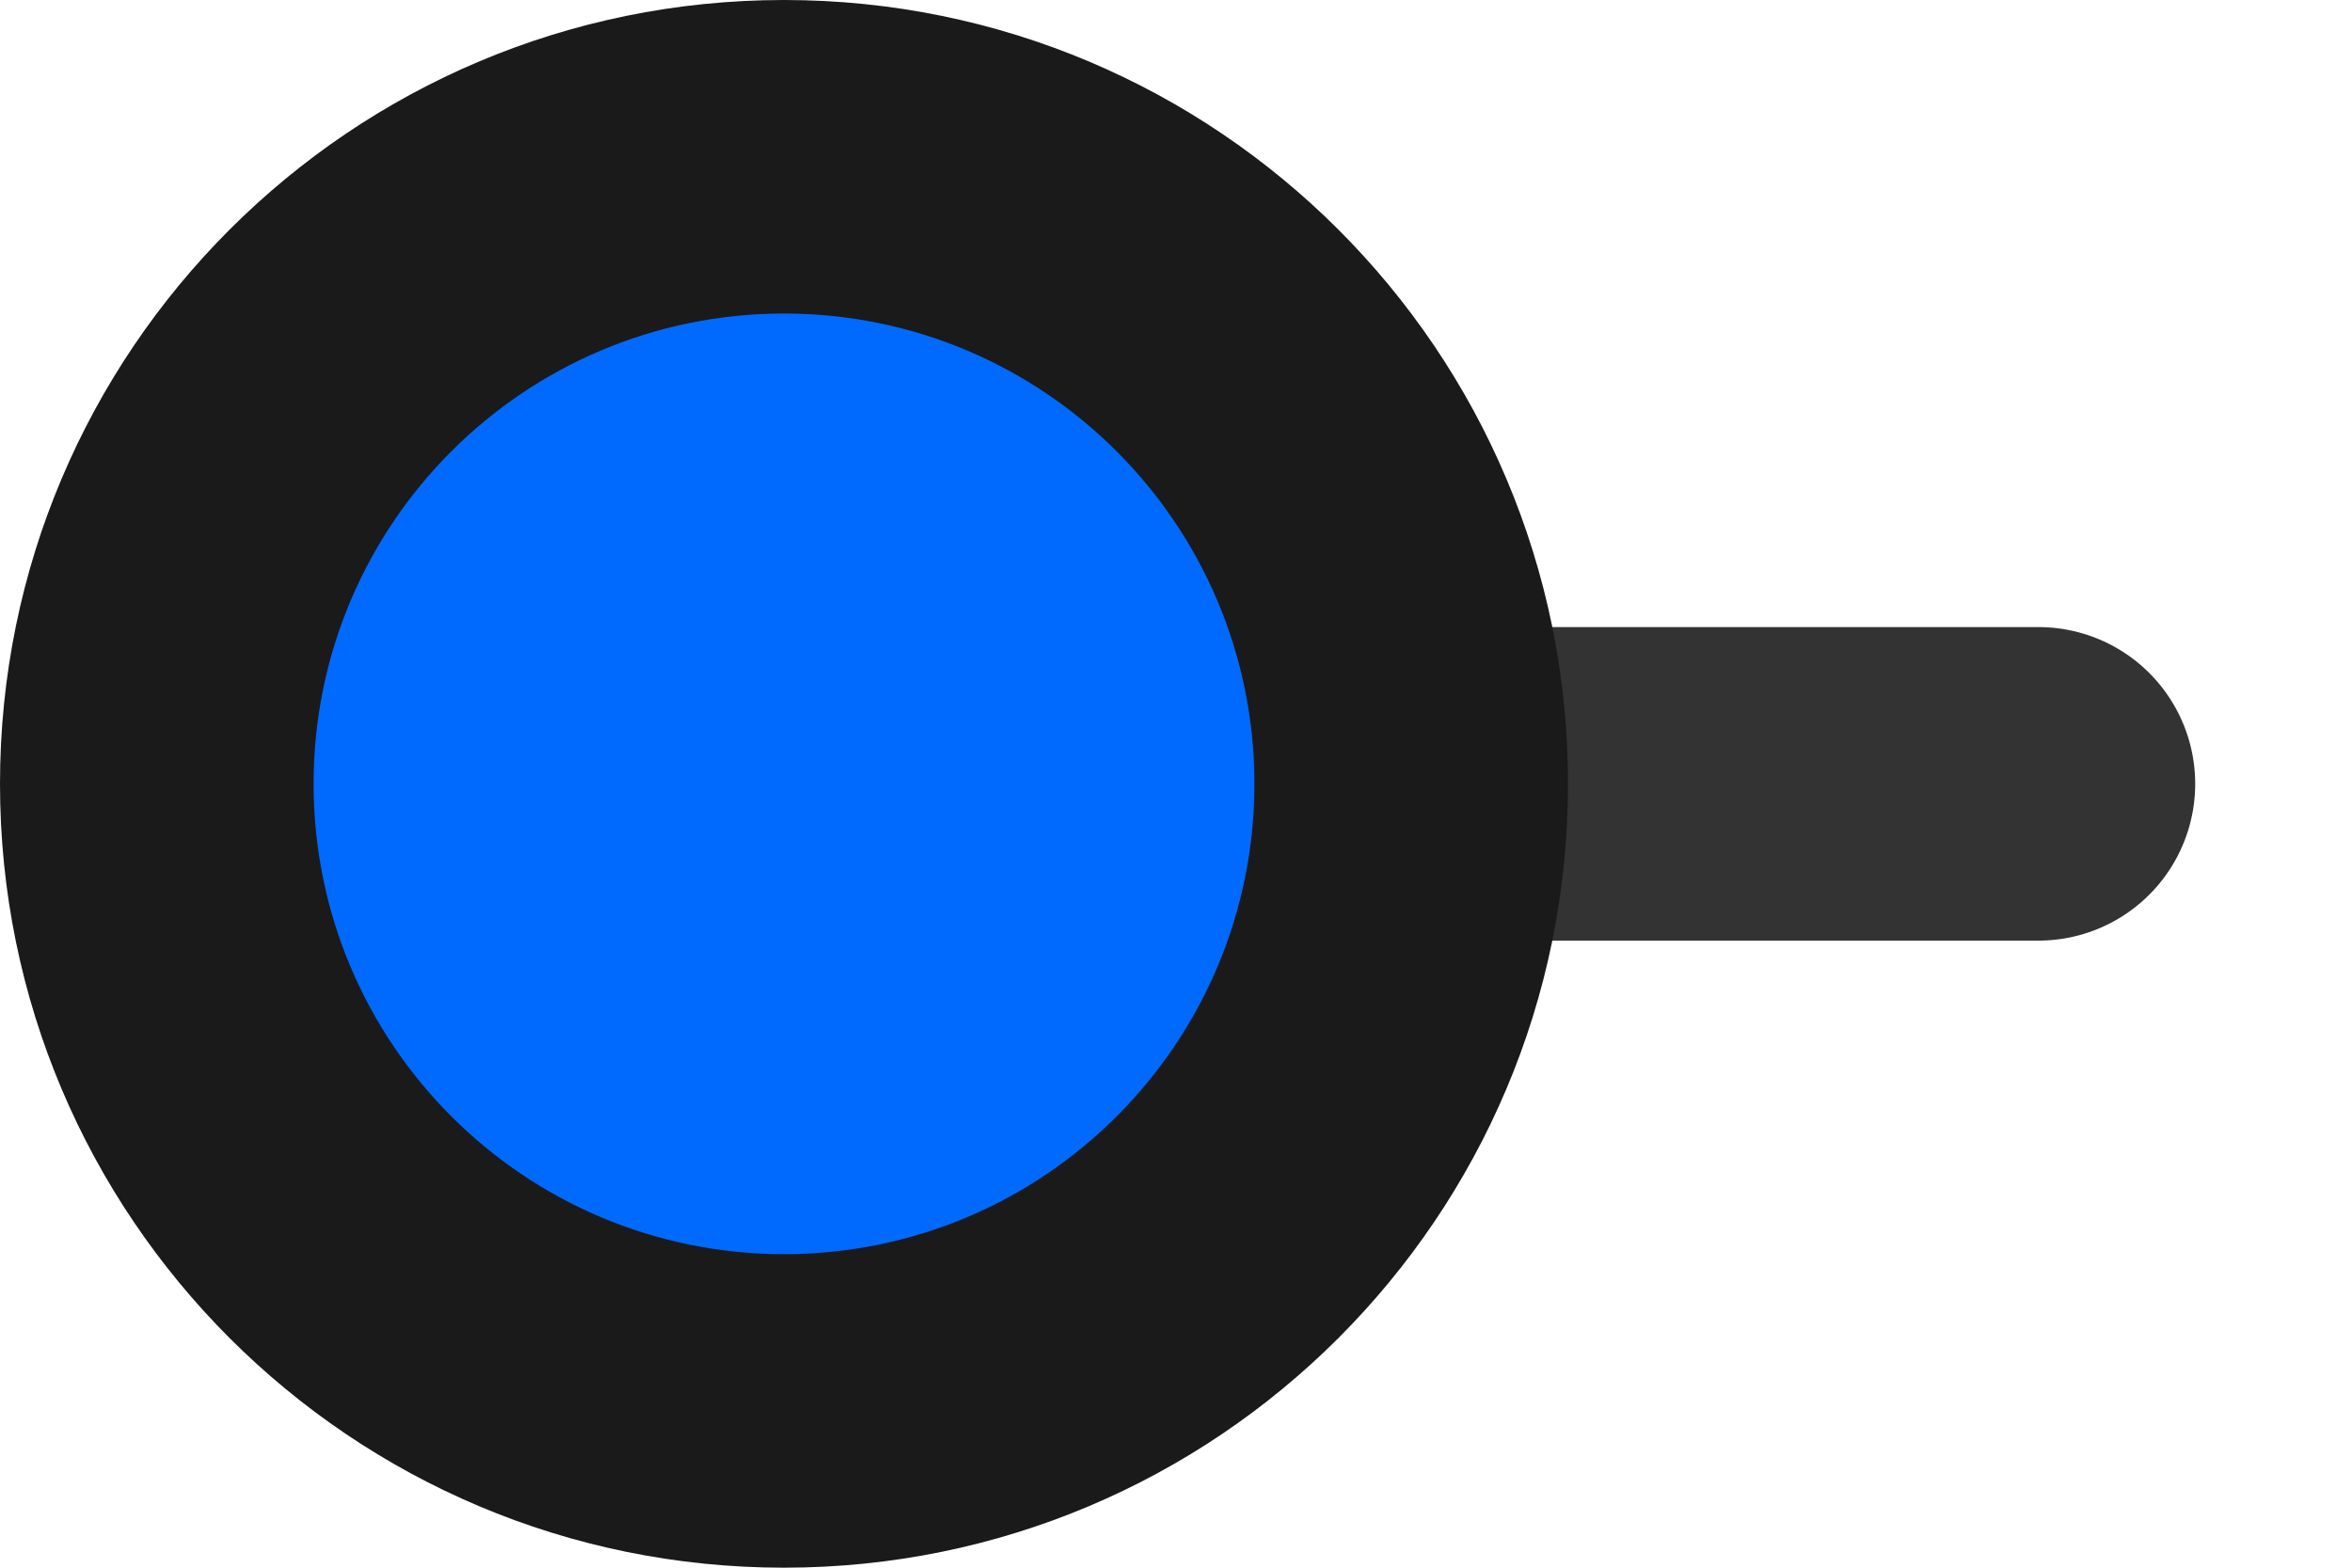
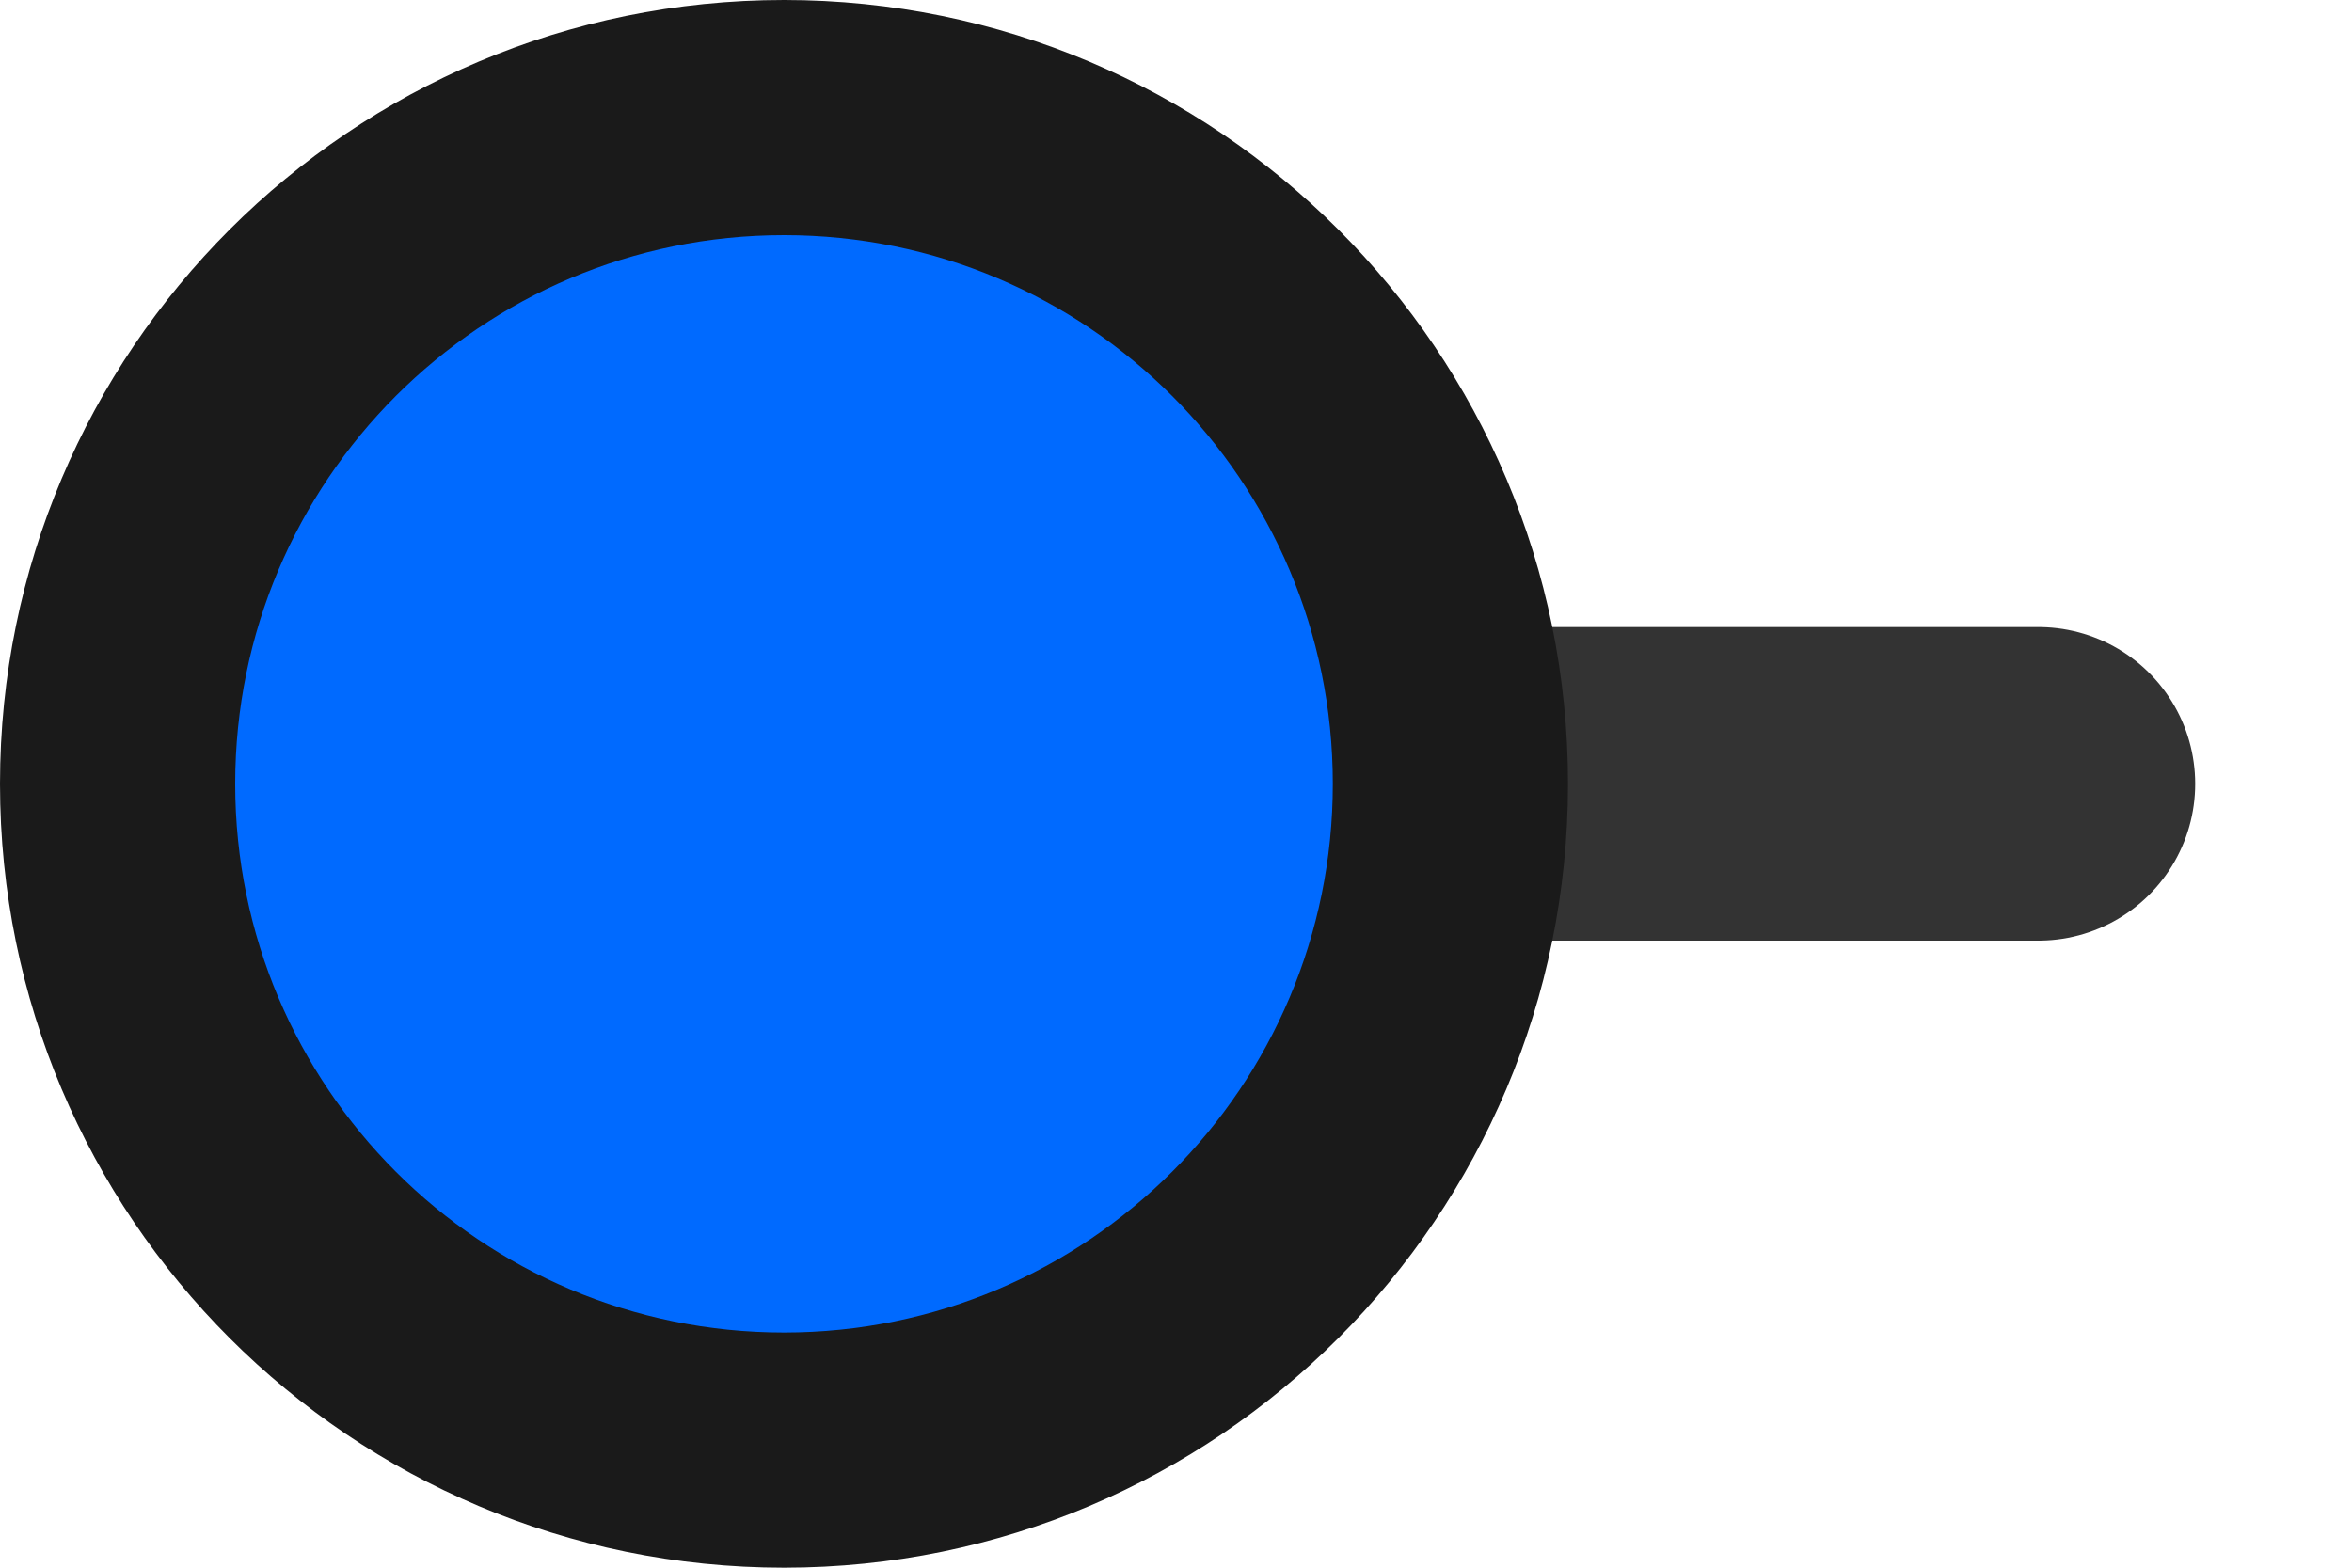
<svg xmlns="http://www.w3.org/2000/svg" viewBox="0 0 30 20">
  <path fill="none" stroke="#333333" stroke-width="4" stroke-linecap="round" stroke-miterlimit="10" d="M4 10h22" />
  <g id="knob">
    <circle cx="10" cy="10" r="10" fill="#1A1A1A" />
-     <circle id="color" cx="10" cy="10" r="6" fill="#006AFF" />
+     <circle id="color" cx="10" cy="10" r="7" fill="#006AFF" />
  </g>
</svg>
